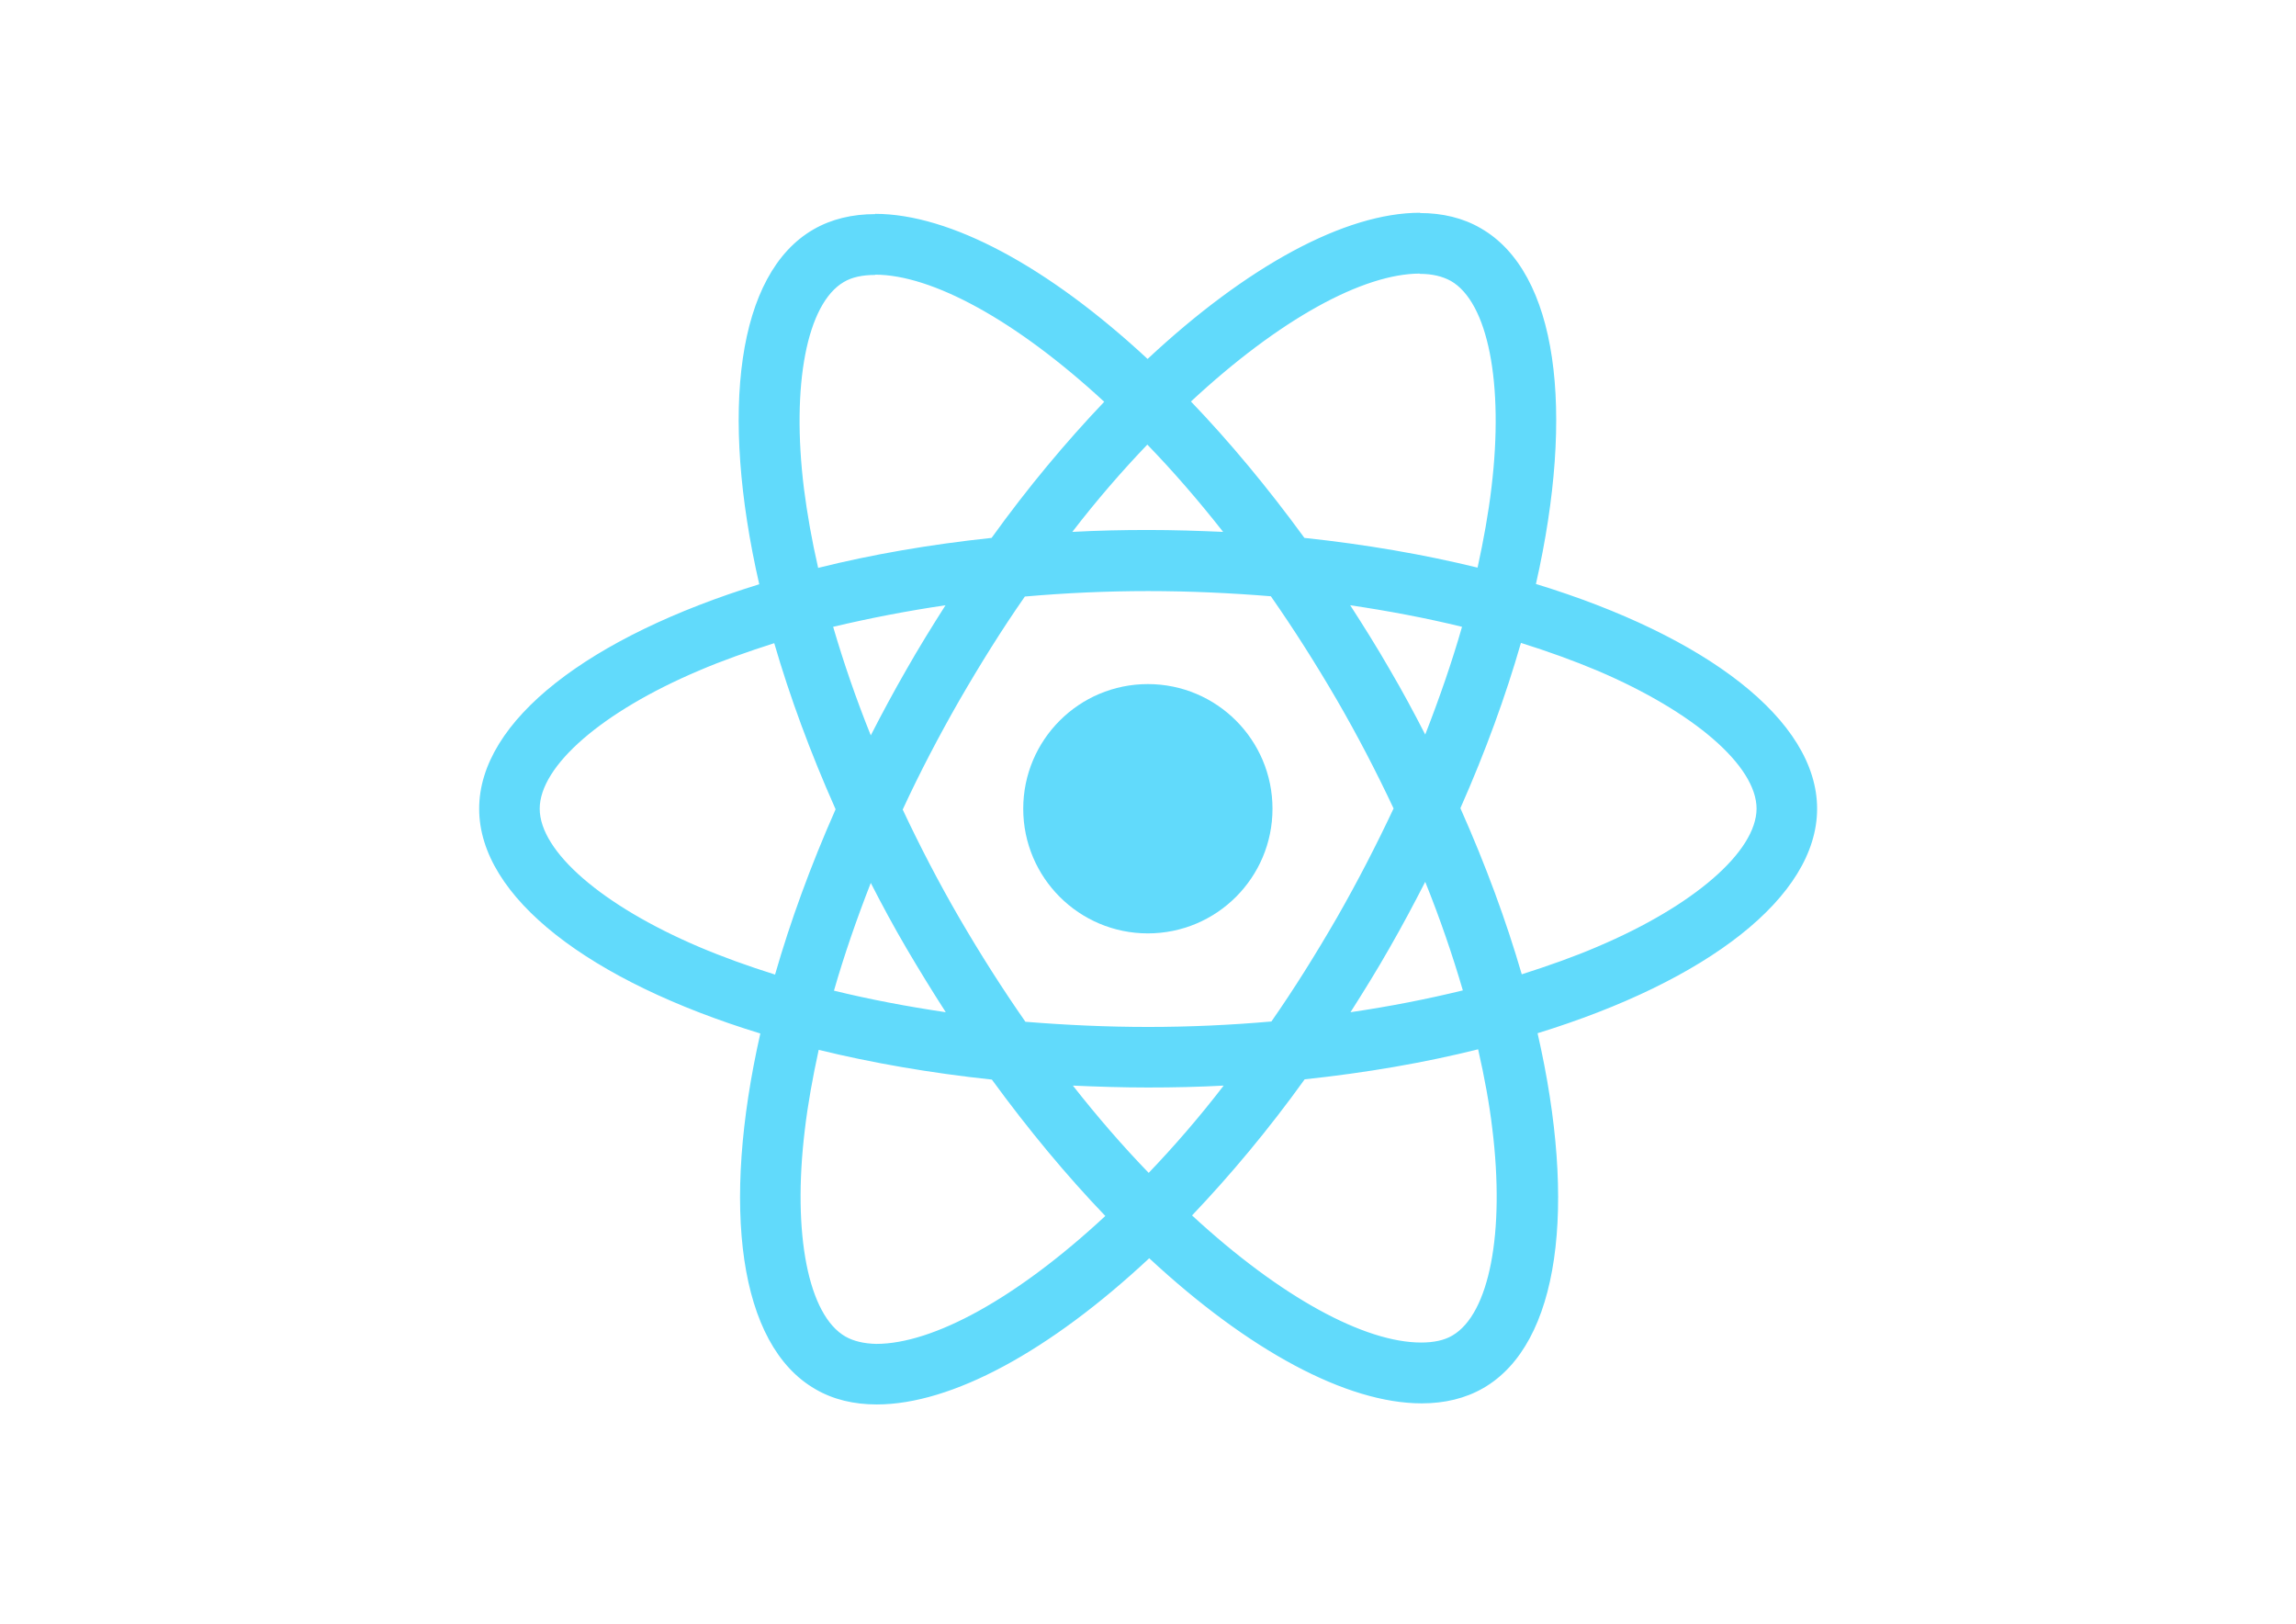
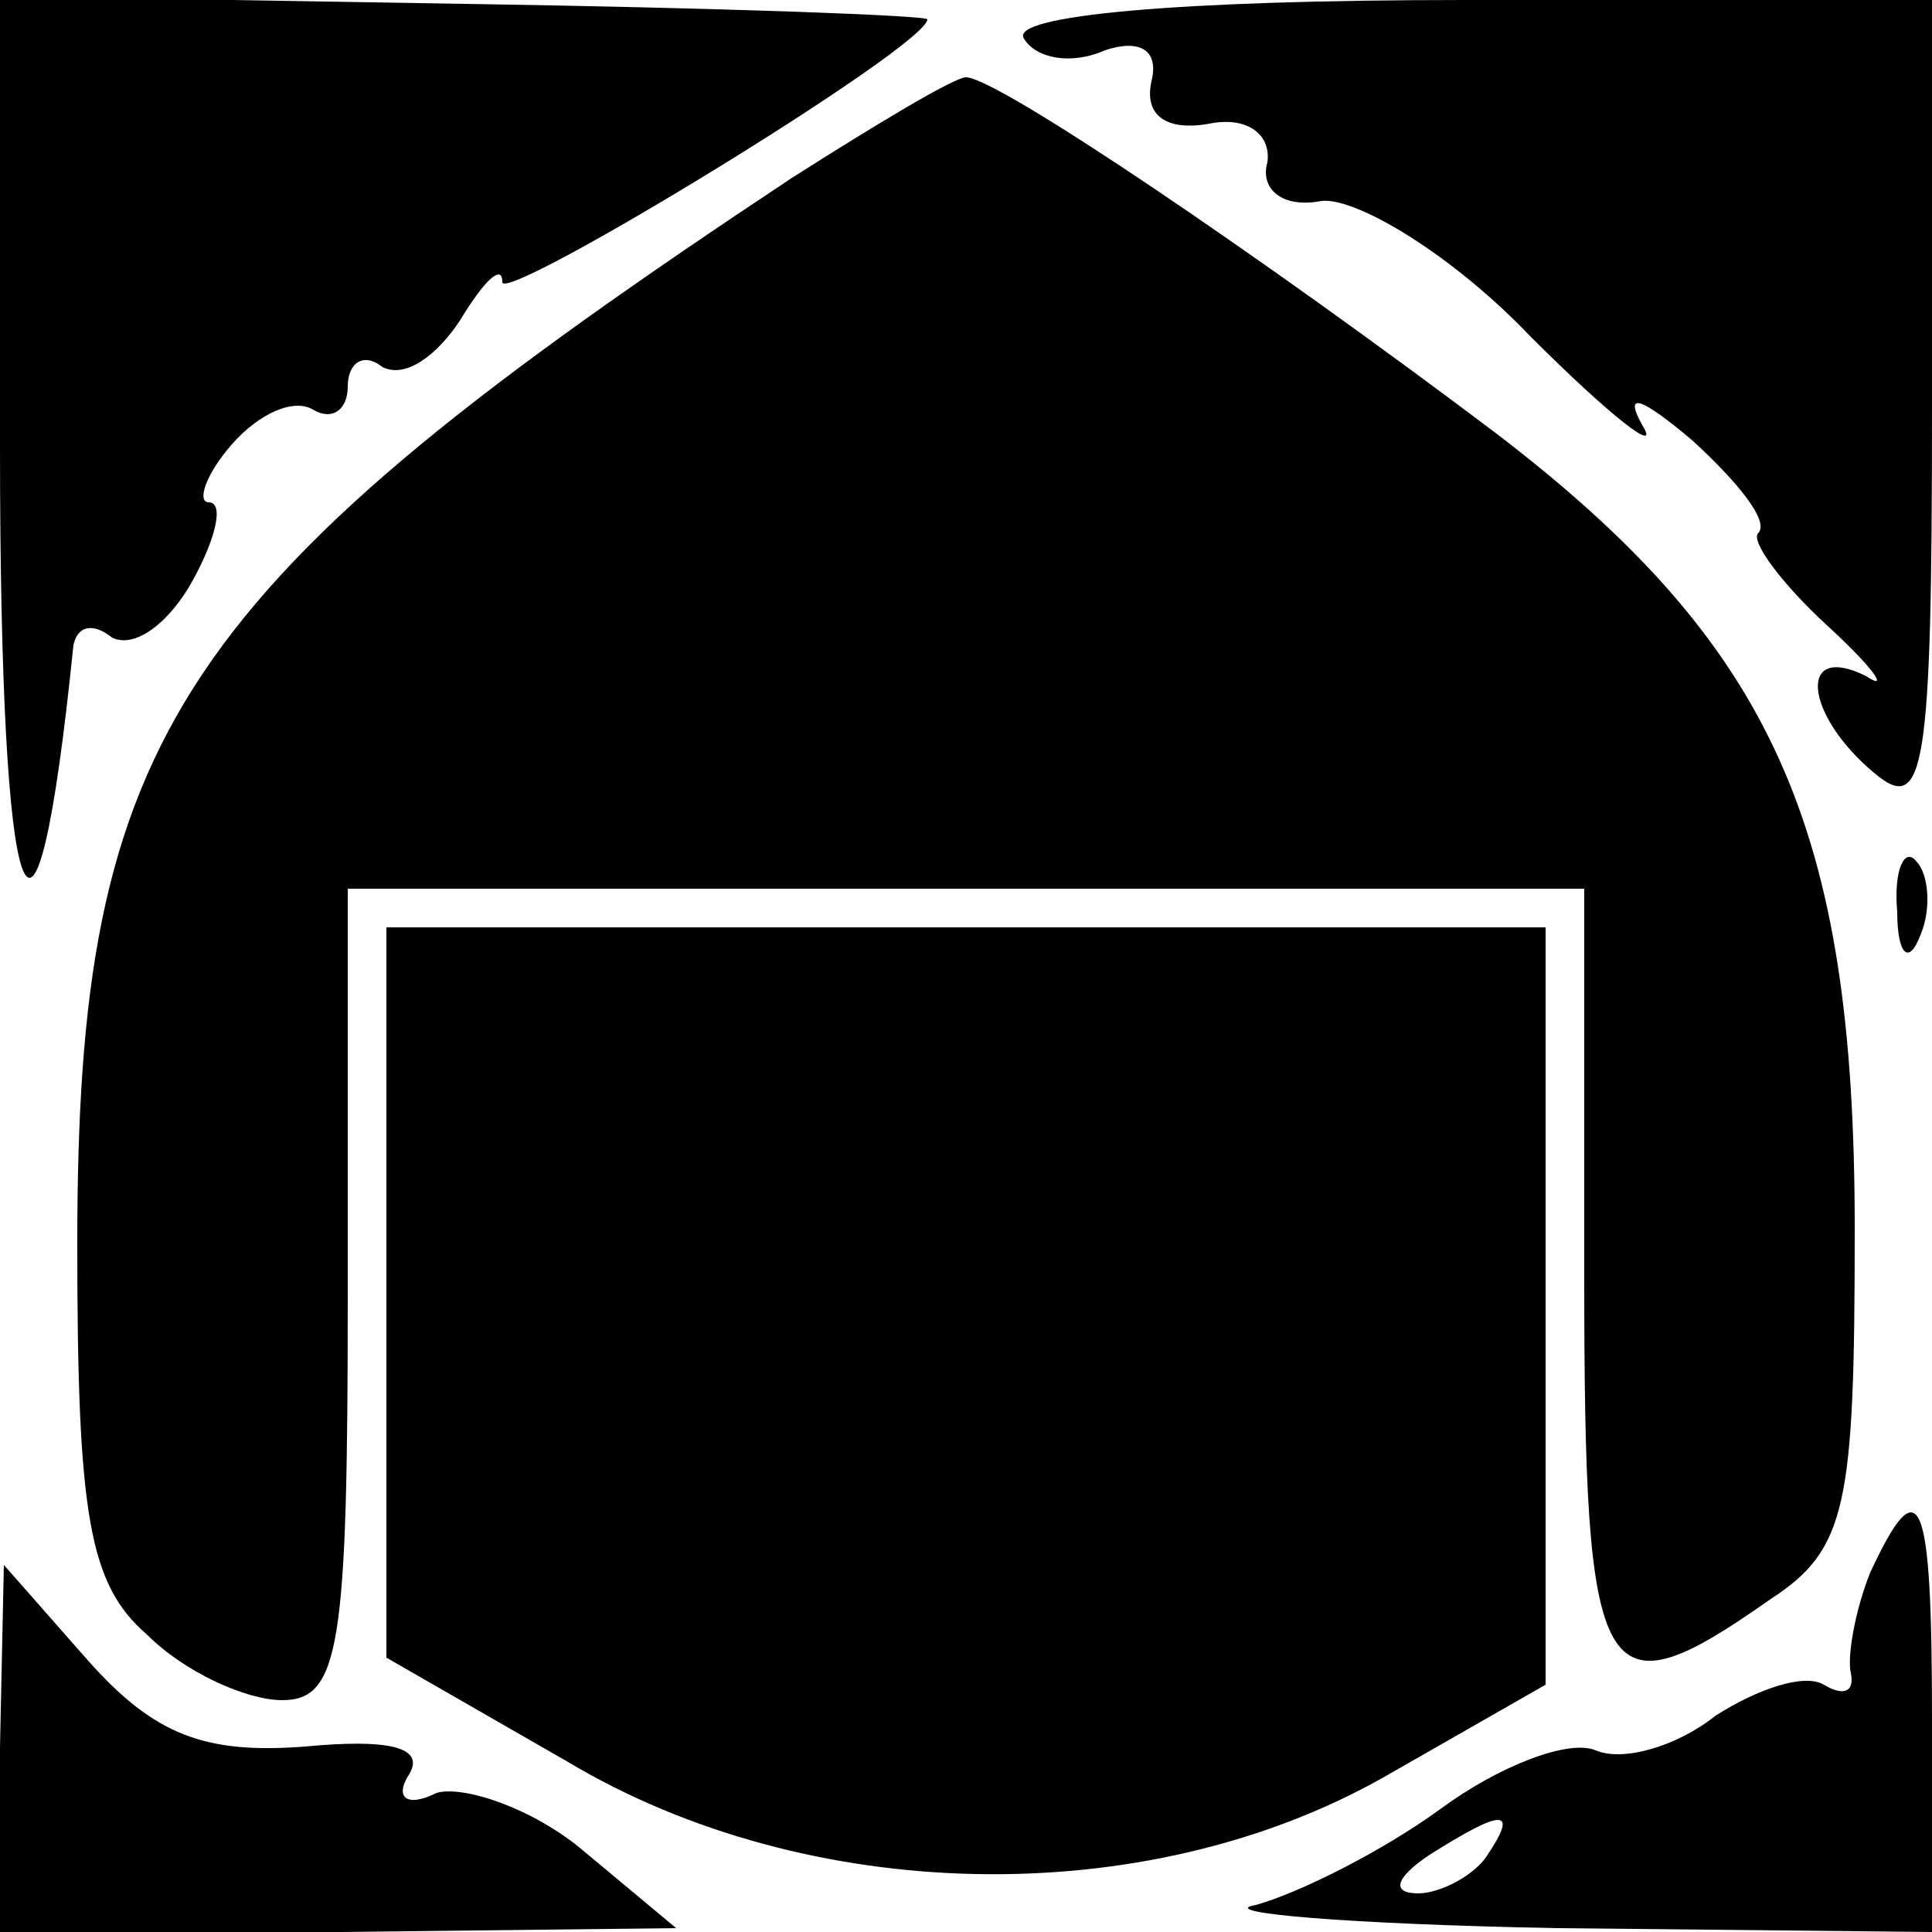
- <svg xmlns="http://www.w3.org/2000/svg" viewBox="0 0 841.9 595.3">
-   <g fill="#61DAFB">
-     <path d="M666.3 296.5c0-32.5-40.7-63.3-103.1-82.4 14.4-63.6 8-114.2-20.2-130.4-6.5-3.8-14.1-5.6-22.4-5.6v22.3c4.6 0 8.3.9 11.4 2.6 13.6 7.8 19.5 37.5 14.9 75.7-1.1 9.4-2.9 19.3-5.1 29.4-19.6-4.8-41-8.5-63.5-10.9-13.5-18.5-27.5-35.3-41.6-50 32.6-30.3 63.2-46.9 84-46.9V78c-27.5 0-63.5 19.6-99.9 53.6-36.4-33.8-72.4-53.2-99.9-53.2v22.3c20.7 0 51.4 16.5 84 46.6-14 14.7-28 31.4-41.3 49.9-22.6 2.4-44 6.1-63.6 11-2.3-10-4-19.7-5.2-29-4.7-38.2 1.1-67.9 14.6-75.8 3-1.8 6.9-2.6 11.5-2.6V78.5c-8.4 0-16 1.8-22.6 5.6-28.1 16.2-34.4 66.7-19.9 130.1-62.2 19.2-102.7 49.9-102.7 82.3 0 32.5 40.7 63.3 103.1 82.4-14.4 63.6-8 114.2 20.2 130.4 6.5 3.8 14.1 5.6 22.5 5.6 27.5 0 63.5-19.6 99.9-53.6 36.4 33.8 72.4 53.2 99.9 53.2 8.4 0 16-1.8 22.6-5.6 28.1-16.2 34.4-66.7 19.9-130.1 62-19.1 102.5-49.9 102.5-82.3zm-130.2-66.7c-3.7 12.9-8.3 26.2-13.5 39.5-4.1-8-8.4-16-13.1-24-4.6-8-9.5-15.8-14.4-23.4 14.2 2.1 27.9 4.7 41 7.9zm-45.8 106.5c-7.8 13.5-15.8 26.3-24.1 38.2-14.9 1.3-30 2-45.2 2-15.1 0-30.2-.7-45-1.9-8.3-11.9-16.4-24.6-24.2-38-7.6-13.1-14.5-26.4-20.8-39.8 6.2-13.4 13.2-26.8 20.7-39.9 7.8-13.5 15.8-26.3 24.1-38.2 14.9-1.3 30-2 45.2-2 15.1 0 30.2.7 45 1.9 8.3 11.9 16.4 24.6 24.2 38 7.6 13.1 14.5 26.4 20.8 39.8-6.3 13.4-13.2 26.8-20.7 39.9zm32.3-13c5.4 13.4 10 26.8 13.8 39.8-13.1 3.2-26.9 5.9-41.2 8 4.9-7.7 9.8-15.6 14.4-23.7 4.6-8 8.9-16.1 13-24.1zM421.2 430c-9.3-9.6-18.6-20.3-27.8-32 9 .4 18.2.7 27.5.7 9.4 0 18.7-.2 27.8-.7-9 11.7-18.3 22.4-27.5 32zm-74.4-58.9c-14.2-2.1-27.9-4.7-41-7.9 3.7-12.9 8.3-26.2 13.5-39.5 4.1 8 8.4 16 13.1 24 4.7 8 9.5 15.8 14.4 23.4zM420.7 163c9.3 9.6 18.6 20.3 27.8 32-9-.4-18.2-.7-27.5-.7-9.4 0-18.7.2-27.8.7 9-11.7 18.3-22.4 27.5-32zm-74 58.9c-4.9 7.7-9.8 15.6-14.4 23.7-4.6 8-8.9 16-13 24-5.4-13.4-10-26.8-13.8-39.8 13.1-3.1 26.9-5.8 41.2-7.9zm-90.5 125.2c-35.4-15.1-58.3-34.9-58.3-50.6 0-15.7 22.9-35.6 58.3-50.6 8.6-3.7 18-7 27.7-10.1 5.7 19.6 13.2 40 22.5 60.9-9.2 20.8-16.6 41.1-22.2 60.6-9.9-3.1-19.3-6.5-28-10.2zM310 490c-13.6-7.8-19.5-37.5-14.9-75.7 1.1-9.4 2.9-19.3 5.1-29.4 19.6 4.8 41 8.5 63.5 10.9 13.5 18.5 27.5 35.3 41.6 50-32.6 30.3-63.2 46.9-84 46.9-4.5-.1-8.3-1-11.3-2.7zm237.2-76.2c4.7 38.2-1.1 67.9-14.6 75.8-3 1.8-6.9 2.6-11.5 2.6-20.7 0-51.4-16.5-84-46.6 14-14.7 28-31.4 41.3-49.9 22.6-2.4 44-6.1 63.6-11 2.3 10.1 4.1 19.8 5.2 29.1zm38.5-66.7c-8.6 3.7-18 7-27.7 10.1-5.7-19.6-13.2-40-22.5-60.9 9.2-20.8 16.6-41.1 22.2-60.6 9.9 3.1 19.3 6.5 28.1 10.2 35.4 15.1 58.3 34.9 58.3 50.6-.1 15.7-23 35.6-58.4 50.6zM320.8 78.4z" />
-     <circle cx="420.9" cy="296.5" r="45.7" />
-     <path d="M520.5 78.1z" />
+ <svg xmlns="http://www.w3.org/2000/svg" version="1.0" width="50pt" height="50pt" viewBox="0 0 50 50" preserveAspectRatio="xMidYMid meet">
+   <g transform="translate(0,50) scale(0.1,-0.1)" fill="#000000" stroke="none">
+     <path d="M0 384 c0 -124 9 -149 19 -51 1 5 5 6 10 2 6 -3 15 4 21 15 6 11 8 20 4 20 -3 0 -1 7 6 15 7 8 16 12 21 9 5 -3 9 0 9 6 0 6 4 9 9 5 6 -3 14 3 20 12 6 10 11 15 11 10 0 -6 110 61 110 68 0 1 -54 3 -120 4 l-120 2 0 -117z" />
+     <path d="M265 490 c3 -5 12 -7 21 -3 9 3 14 0 12 -8 -2 -9 4 -13 15 -11 10 2 16 -3 15 -10 -2 -7 4 -12 14 -10 9 1 34 -14 54 -35 21 -21 34 -31 29 -23 -5 9 0 7 13 -4 12 -11 20 -21 17 -24 -2 -2 6 -13 18 -24 12 -11 16 -17 10 -13 -18 9 -16 -10 2 -25 13 -11 15 0 15 94 l0 106 -121 0 c-74 0 -118 -4 -114 -10z" />
+     <path d="M205 454 c-160 -106 -185 -144 -185 -276 0 -70 3 -88 18 -101 10 -10 26 -17 35 -17 15 0 17 14 17 105 l0 105 160 0 160 0 0 -100 c0 -107 4 -115 48 -84 20 13 22 24 22 96 0 104 -21 151 -93 206 -61 46 -129 92 -137 92 -3 0 -23 -12 -45 -26z" />
+     <path d="M491 264 c0 -11 3 -14 6 -6 3 7 2 16 -1 19 -3 4 -6 -2 -5 -13z" />
+     <path d="M100 165 l0 -94 47 -27 c62 -37 149 -39 211 -4 l42 24 0 98 0 98 -150 0 -150 0 0 -95z" />
+     <path d="M484 93 c-4 -10 -6 -22 -5 -26 1 -5 -2 -6 -7 -3 -5 3 -17 -1 -28 -8 -10 -8 -24 -12 -31 -9 -7 3 -25 -4 -40 -15 -15 -11 -37 -22 -48 -25 -11 -2 24 -5 78 -6 l97 -1 0 55 c0 58 -3 66 -16 38z m-99 -73 c-3 -5 -12 -10 -18 -10 -7 0 -6 4 3 10 19 12 23 12 15 0z" />
+     <path d="M0 48 l0 -48 88 0 87 1 -24 20 c-13 11 -31 17 -38 15 -8 -4 -11 -1 -7 5 4 7 -6 9 -27 7 -26 -2 -39 3 -56 22 l-22 25 -1 -47z" />
  </g>
</svg>
